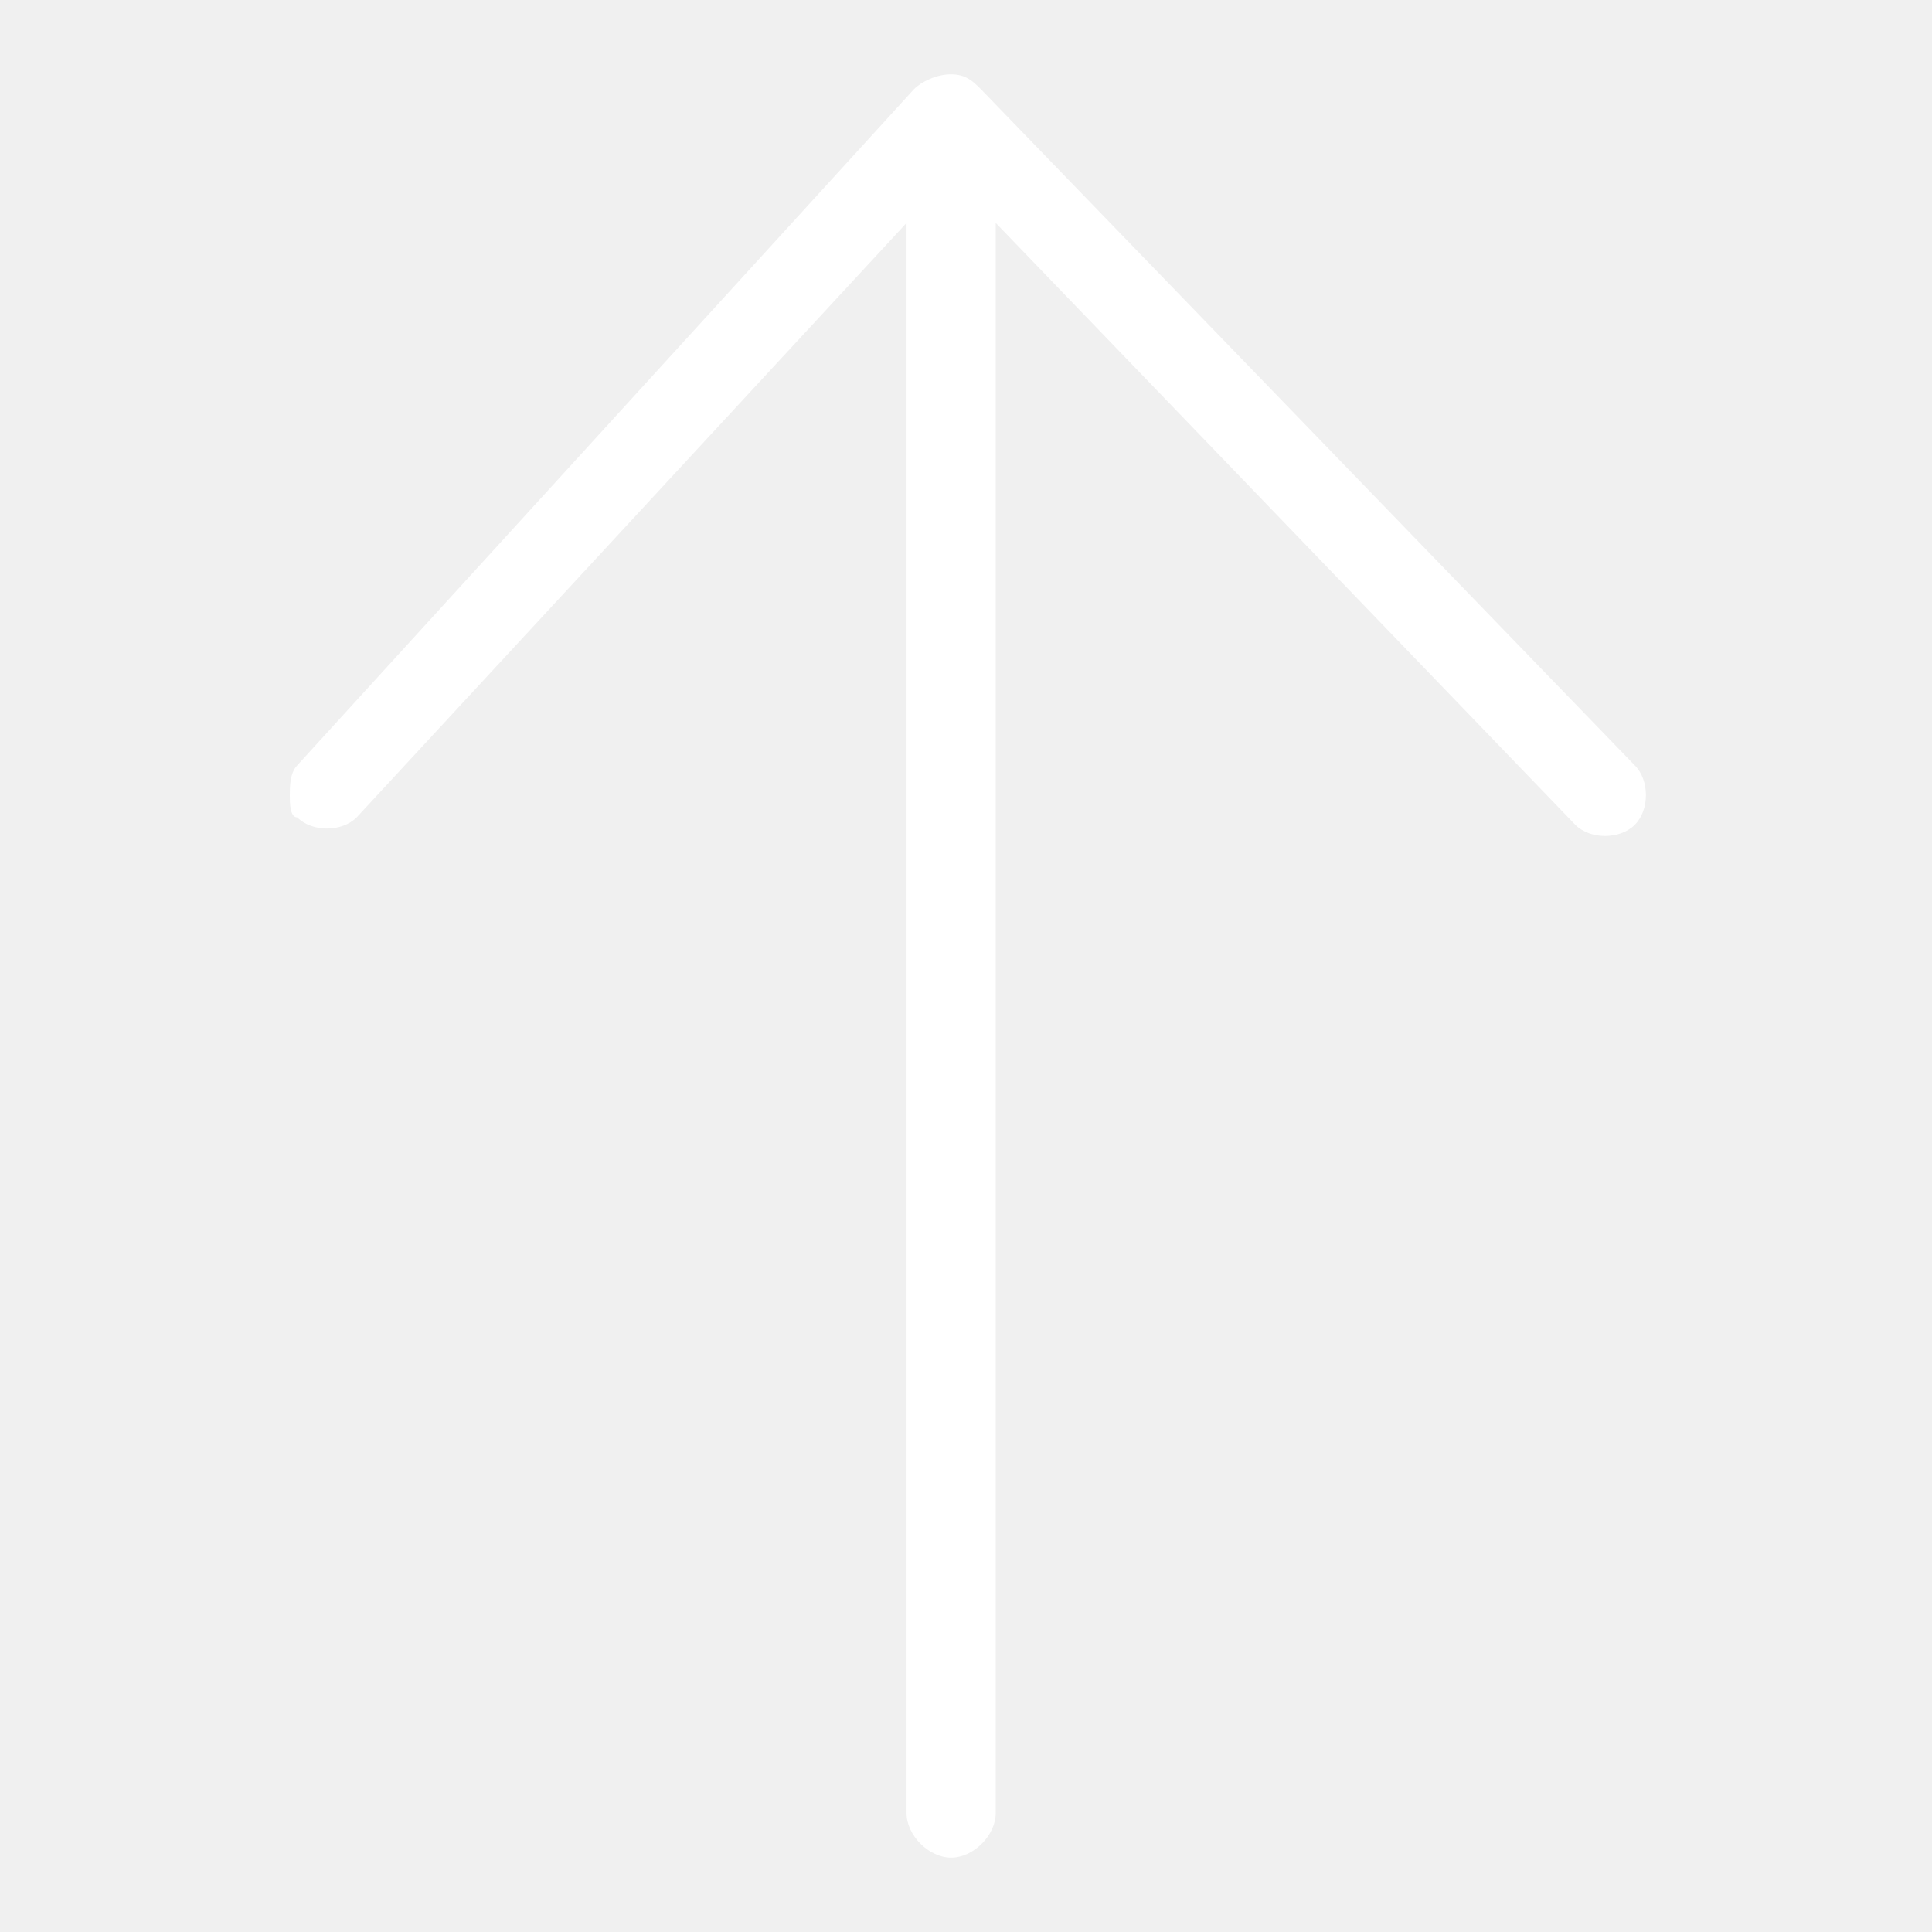
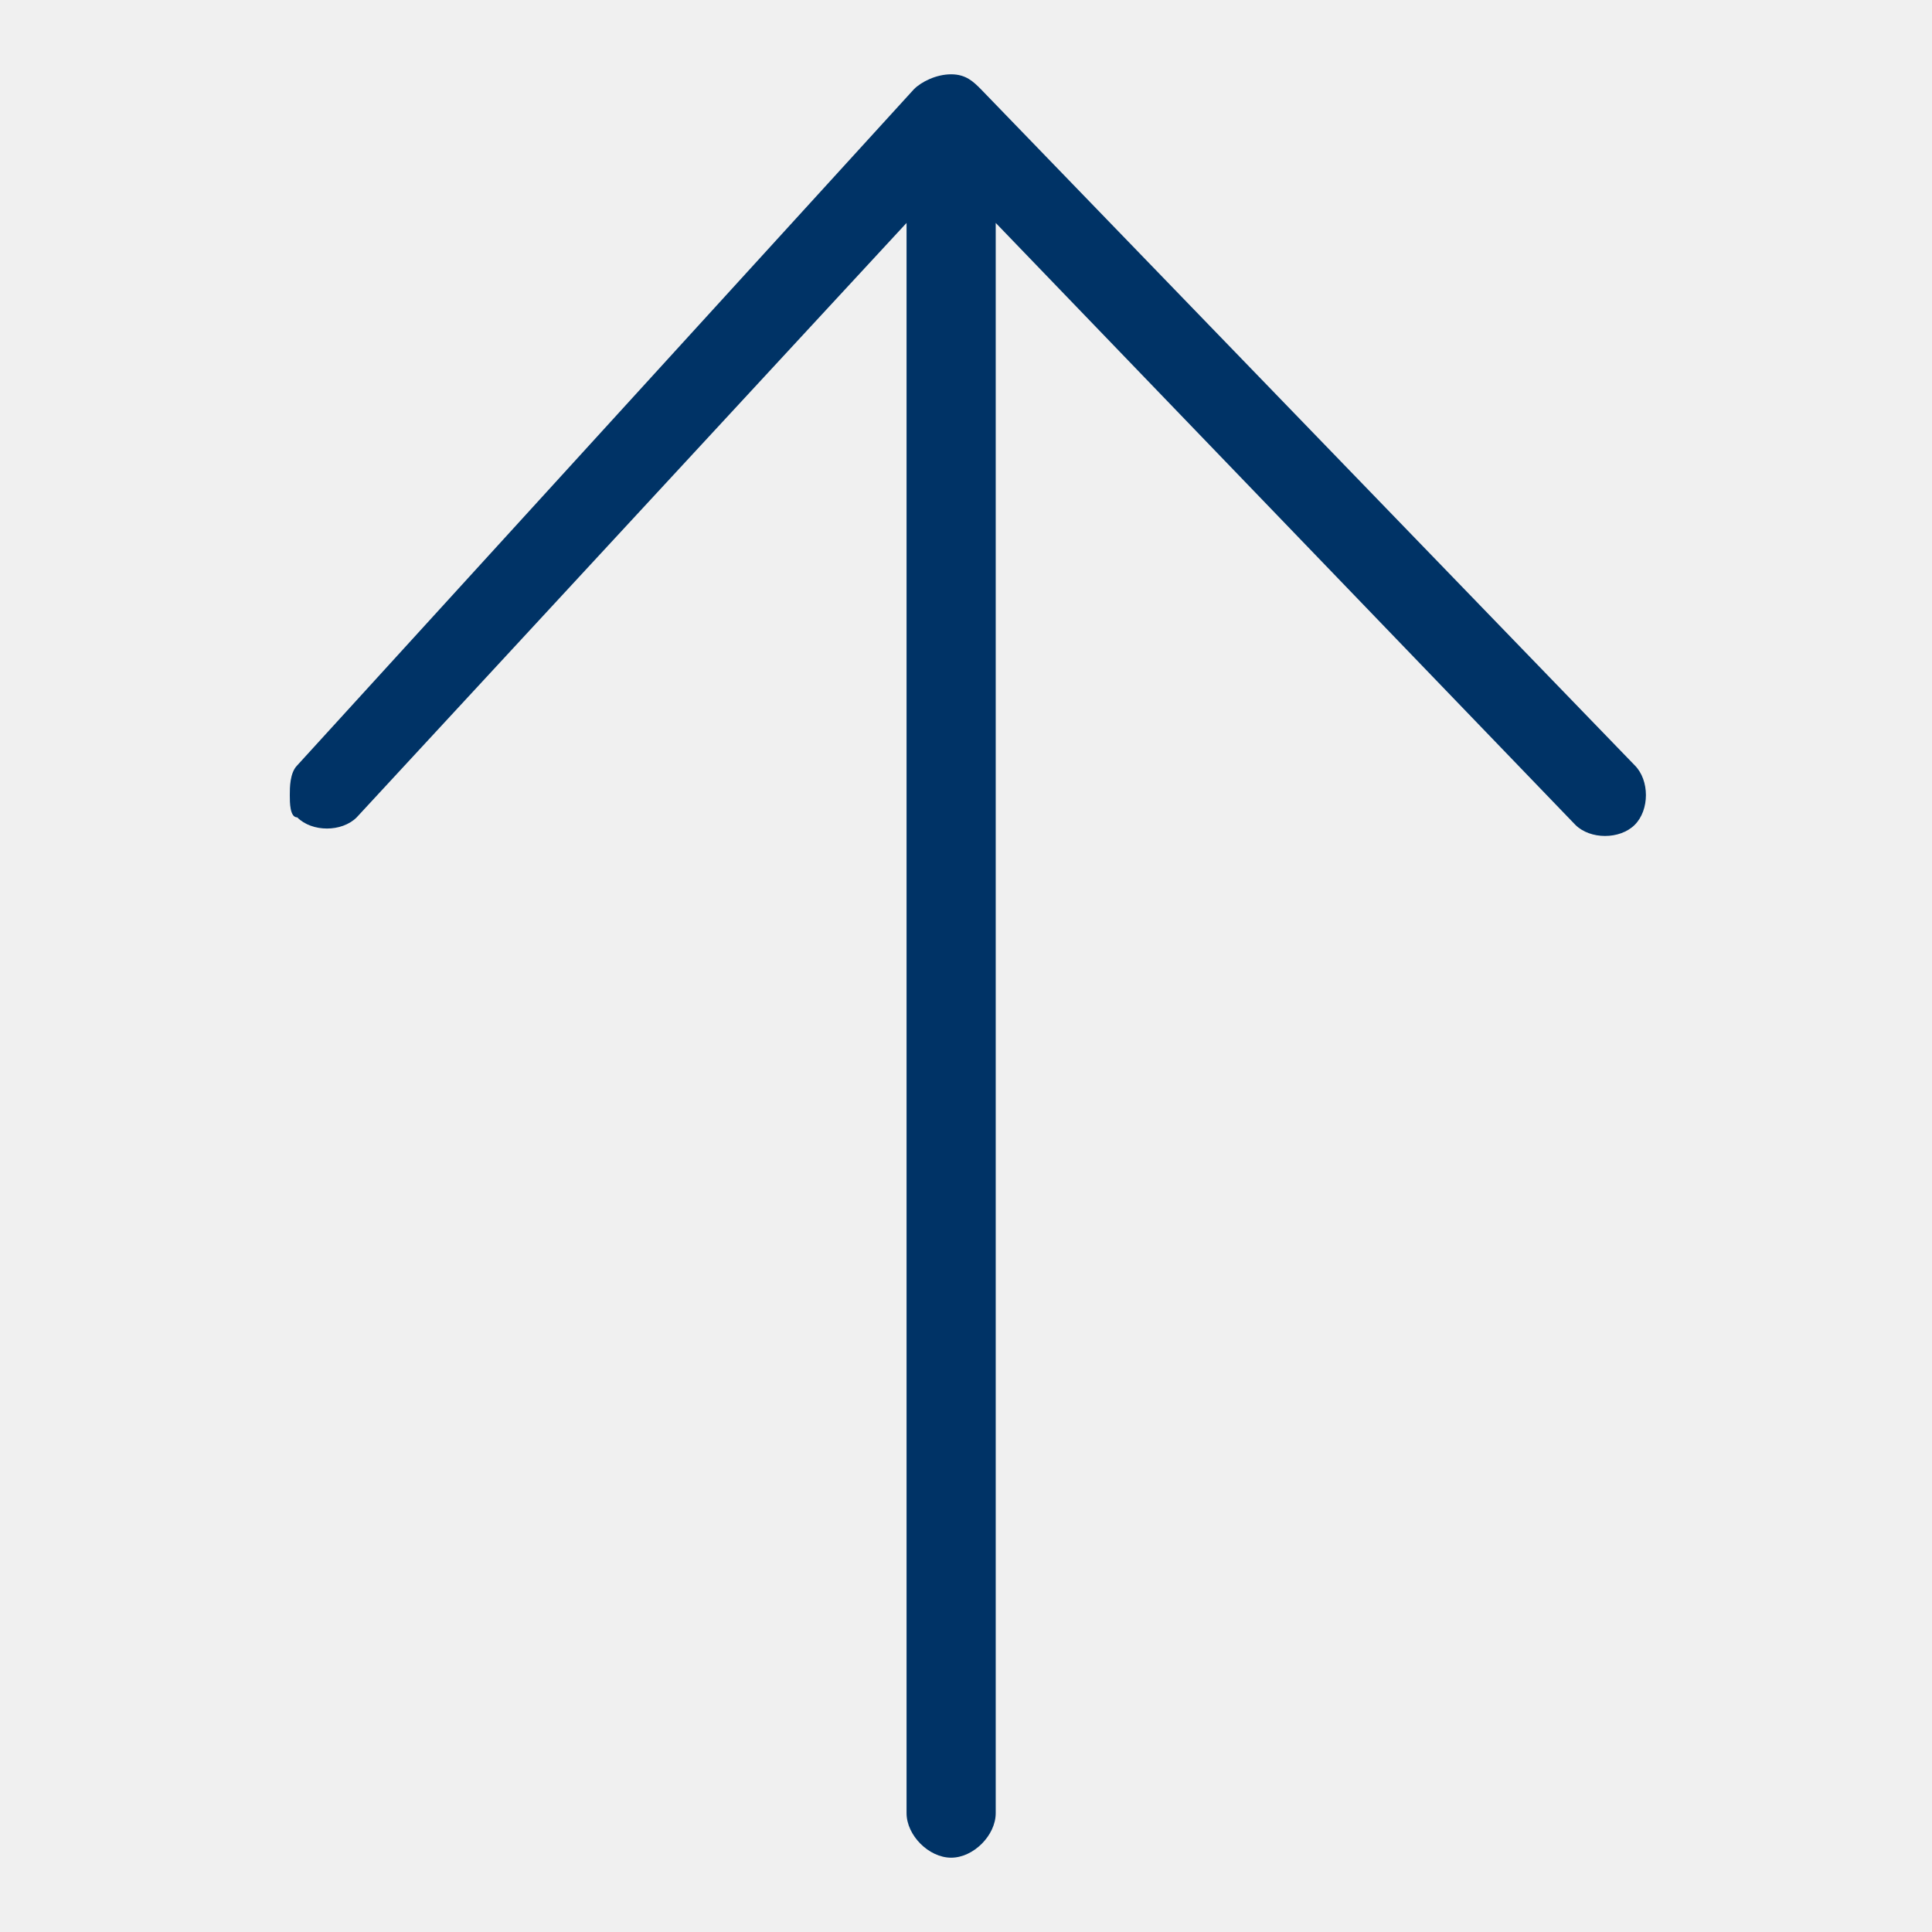
<svg xmlns="http://www.w3.org/2000/svg" version="1.1" id="Layer_1" x="0px" y="0px" viewBox="0 0 26 26" style="enable-background:new 0 0 26 26;" xml:space="preserve">
  <style type="text/css">
- 	.st0{fill:#FFFFFF;}
- 	.st1{fill:#FFFFFF;stroke:#000000;stroke-width:1.142;stroke-linecap:round;stroke-linejoin:round;stroke-miterlimit:10;}
- 	.st2{fill:#FFFFFF;stroke:#000000;stroke-width:1.169;stroke-linecap:round;stroke-linejoin:round;stroke-miterlimit:10;}
+ 	.st0{fill:#003366;}
+ 	.st1{fill:#003366;stroke:#000000;stroke-width:1.142;stroke-linecap:round;stroke-linejoin:round;stroke-miterlimit:10;}
+ 	.st2{fill:#003366;stroke:#000000;stroke-width:1.169;stroke-linecap:round;stroke-linejoin:round;stroke-miterlimit:10;}
</style>
  <path class="st0" d="M10.7,22.1c-0.1,0-0.3,0-0.4-0.1l-9.1-8.3C1.1,13.6,1,13.4,1,13.2c0-0.2,0.1-0.3,0.2-0.4L10.3,4  c0.2-0.2,0.6-0.2,0.8,0c0.2,0.2,0.2,0.6,0,0.8L3,12.6h21.4c0.3,0,0.6,0.3,0.6,0.6s-0.3,0.6-0.6,0.6H3l8,7.4c0.2,0.2,0.2,0.6,0,0.8  C11,22.1,10.8,22.1,10.7,22.1z" transform="rotate(90) translate(0 -26)" />
</svg>
